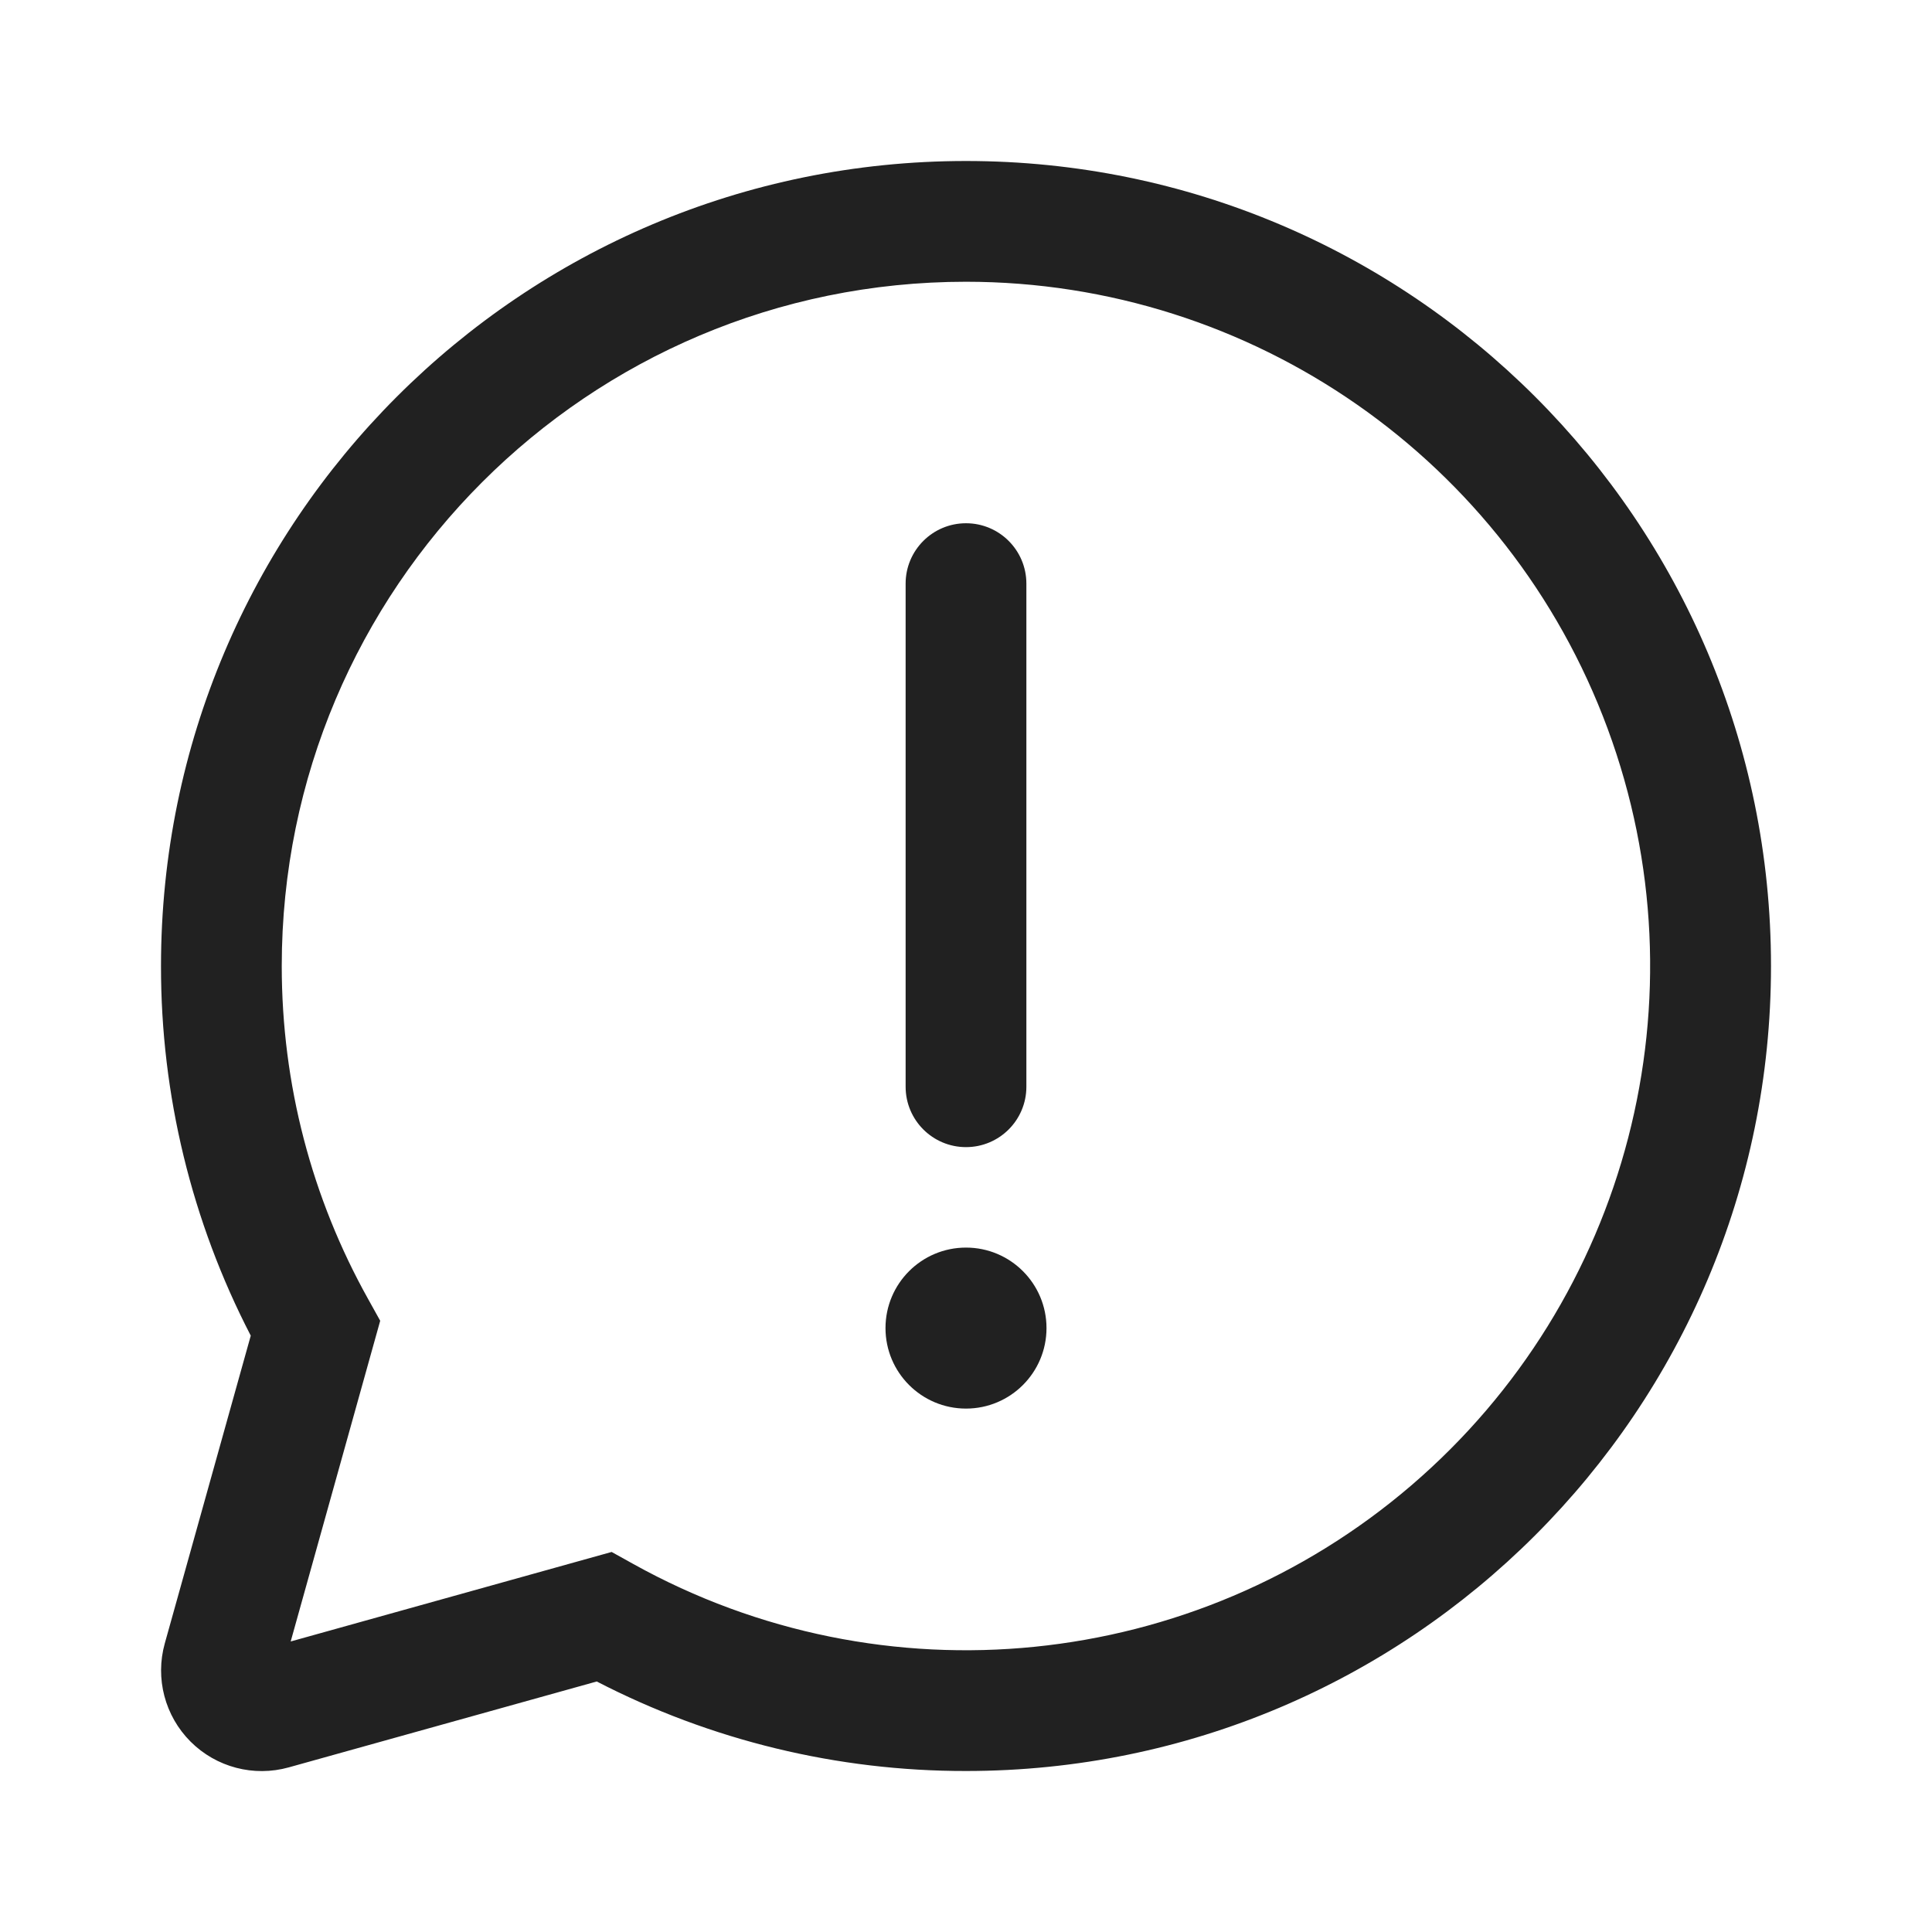
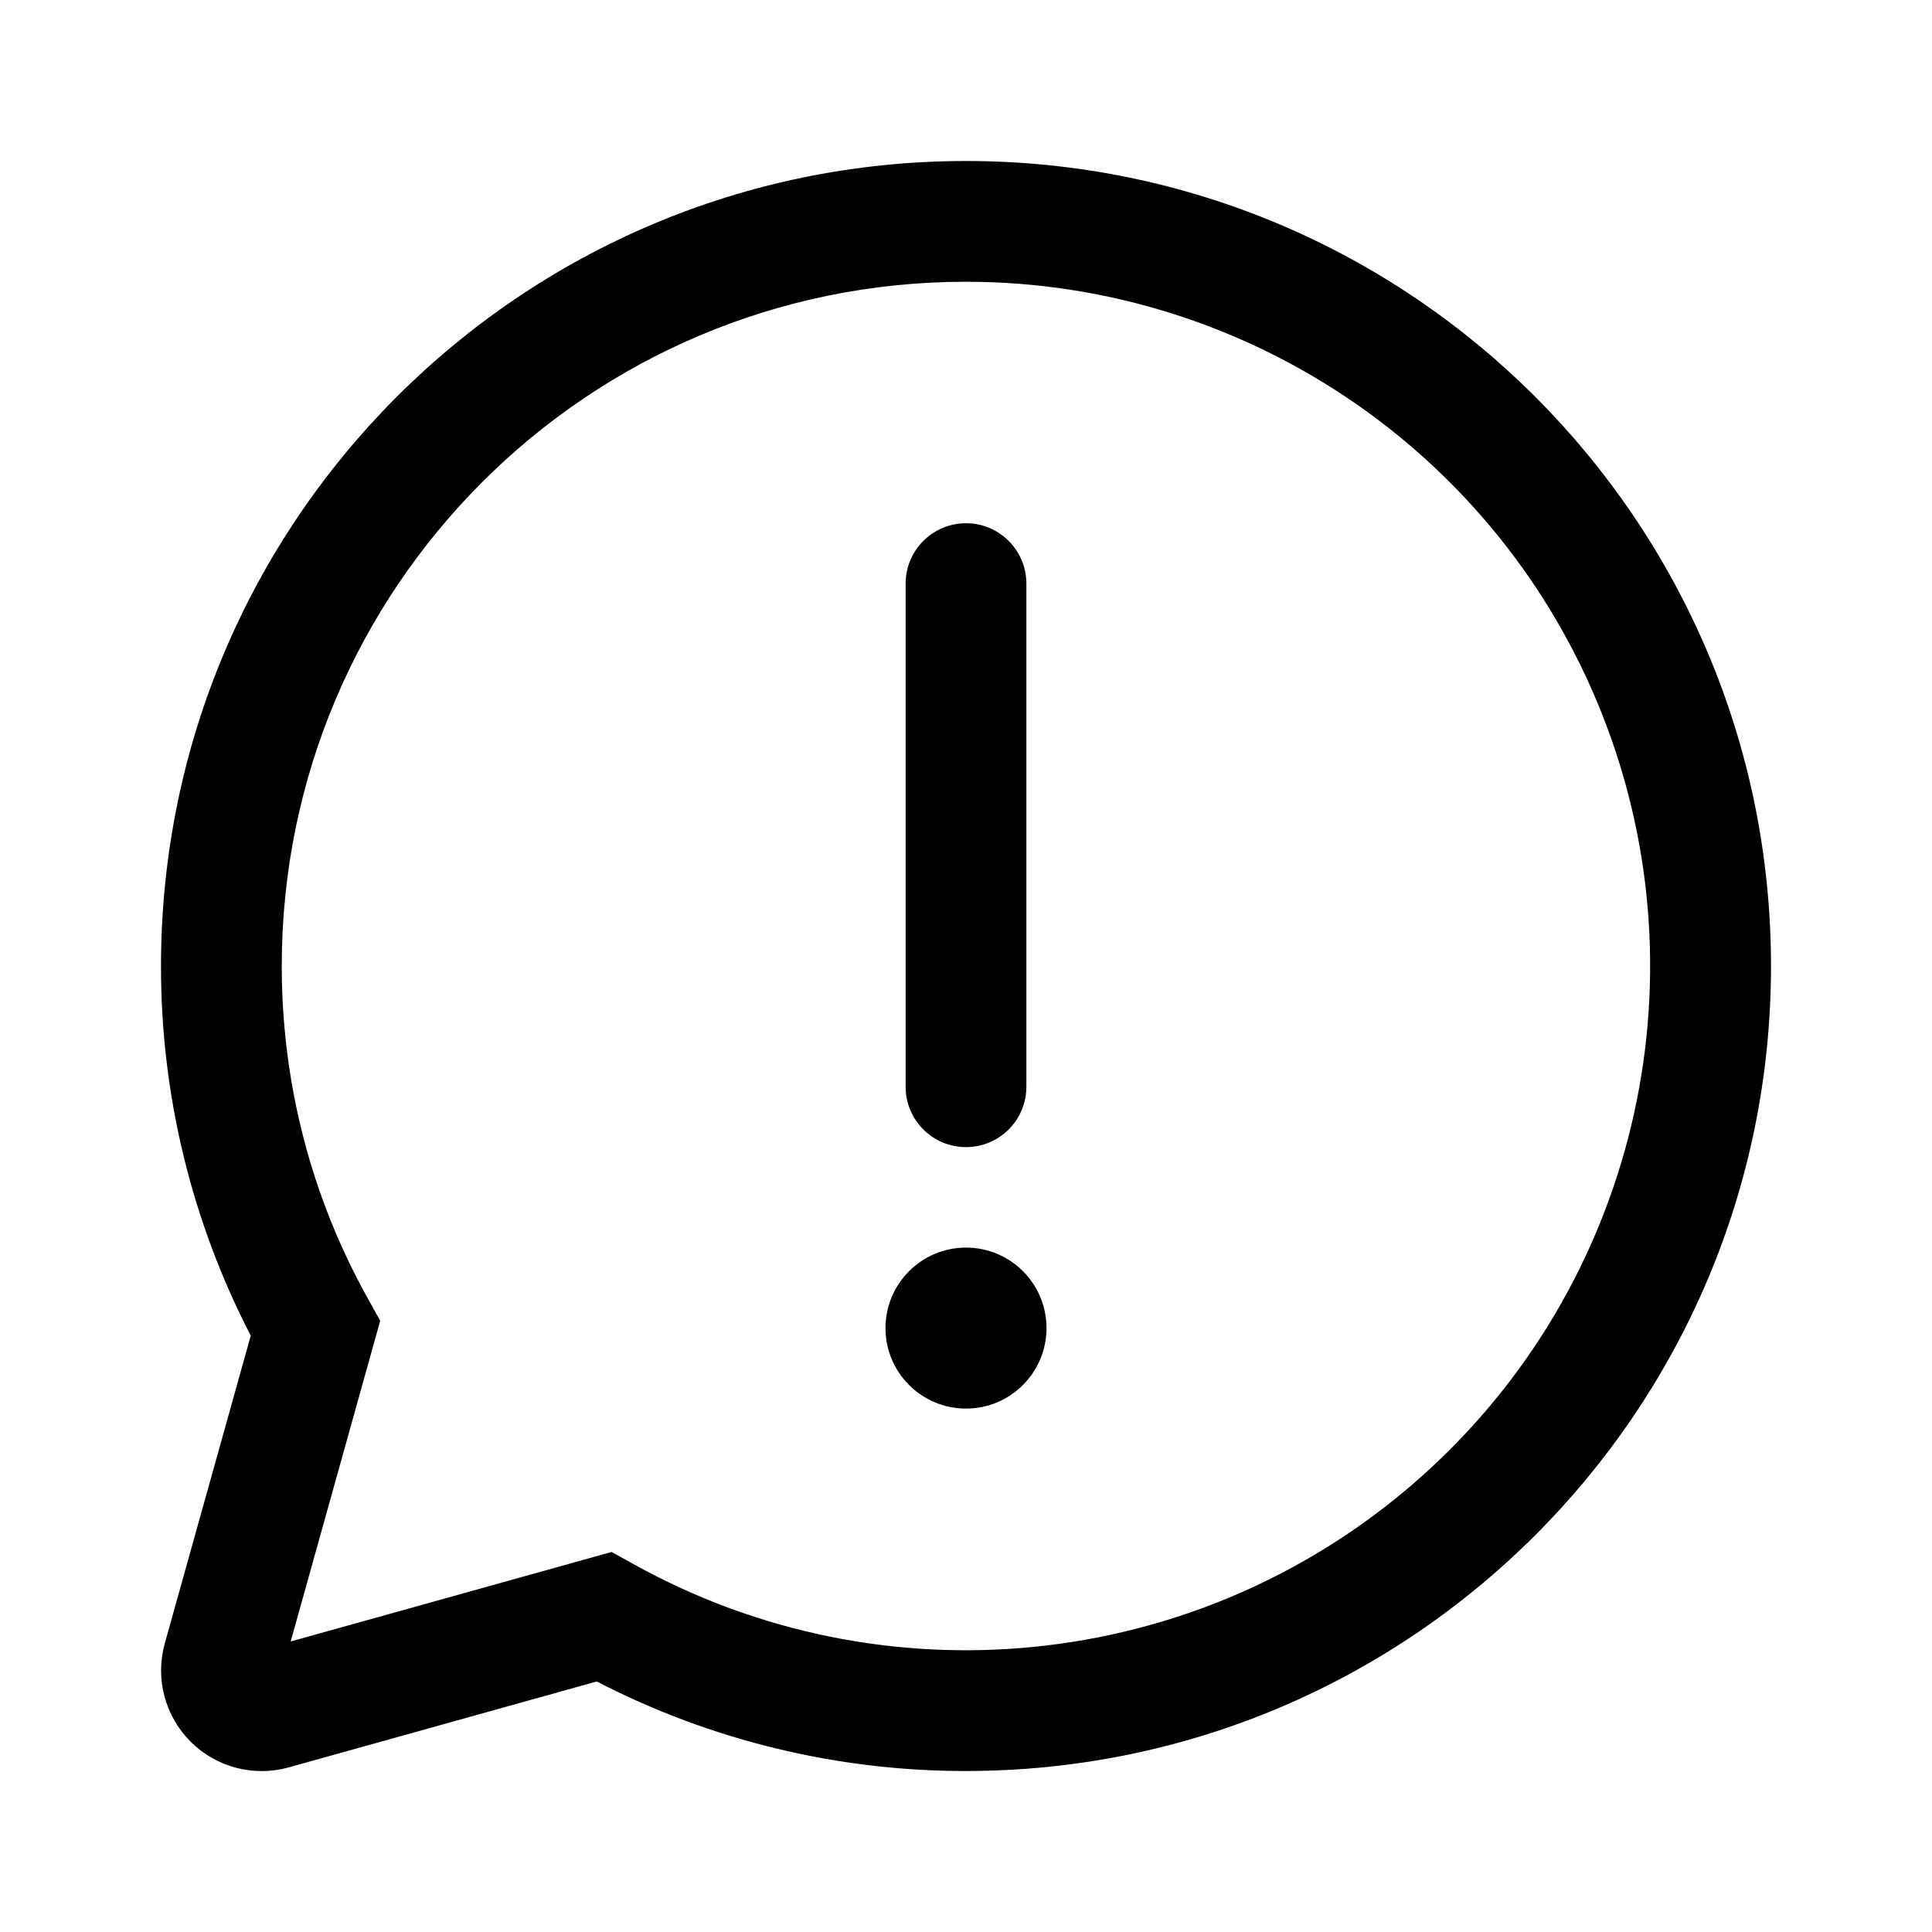
- <svg xmlns="http://www.w3.org/2000/svg" width="24" height="24" fill="none" viewBox="0 0 24 24">
-   <path d="M12 6.5a.75.75 0 0 1 .75.75v6.25a.75.75 0 0 1-1.5 0V7.25A.75.75 0 0 1 12 6.5ZM12 17.498a1 1 0 1 0 0-2 1 1 0 0 0 0 2Z" fill="#212121" />
-   <path d="M12 2c5.523 0 10 4.477 10 10s-4.477 10-10 10a9.96 9.96 0 0 1-4.587-1.112l-3.826 1.067a1.25 1.25 0 0 1-1.54-1.54l1.068-3.823A9.96 9.96 0 0 1 2 12C2 6.477 6.477 2 12 2Zm0 1.5A8.5 8.5 0 0 0 3.5 12c0 1.47.373 2.883 1.073 4.137l.15.27-1.112 3.984 3.987-1.112.27.15A8.5 8.5 0 1 0 12 3.5Z" fill="#212121" />
+ <svg xmlns="http://www.w3.org/2000/svg" width="24" height="24" fill="currentColor" viewBox="0 0 24 24">
+   <path d="M12 6.5a.75.75 0 0 1 .75.75v6.25a.75.75 0 0 1-1.5 0V7.25A.75.75 0 0 1 12 6.5ZM12 17.498a1 1 0 1 0 0-2 1 1 0 0 0 0 2Z" fill="currentColor" />
+   <path d="M12 2c5.523 0 10 4.477 10 10s-4.477 10-10 10a9.96 9.96 0 0 1-4.587-1.112l-3.826 1.067a1.25 1.25 0 0 1-1.54-1.54l1.068-3.823A9.96 9.96 0 0 1 2 12C2 6.477 6.477 2 12 2Zm0 1.5A8.5 8.5 0 0 0 3.5 12c0 1.47.373 2.883 1.073 4.137l.15.27-1.112 3.984 3.987-1.112.27.15A8.5 8.5 0 1 0 12 3.5Z" fill="currentColor" />
</svg>
